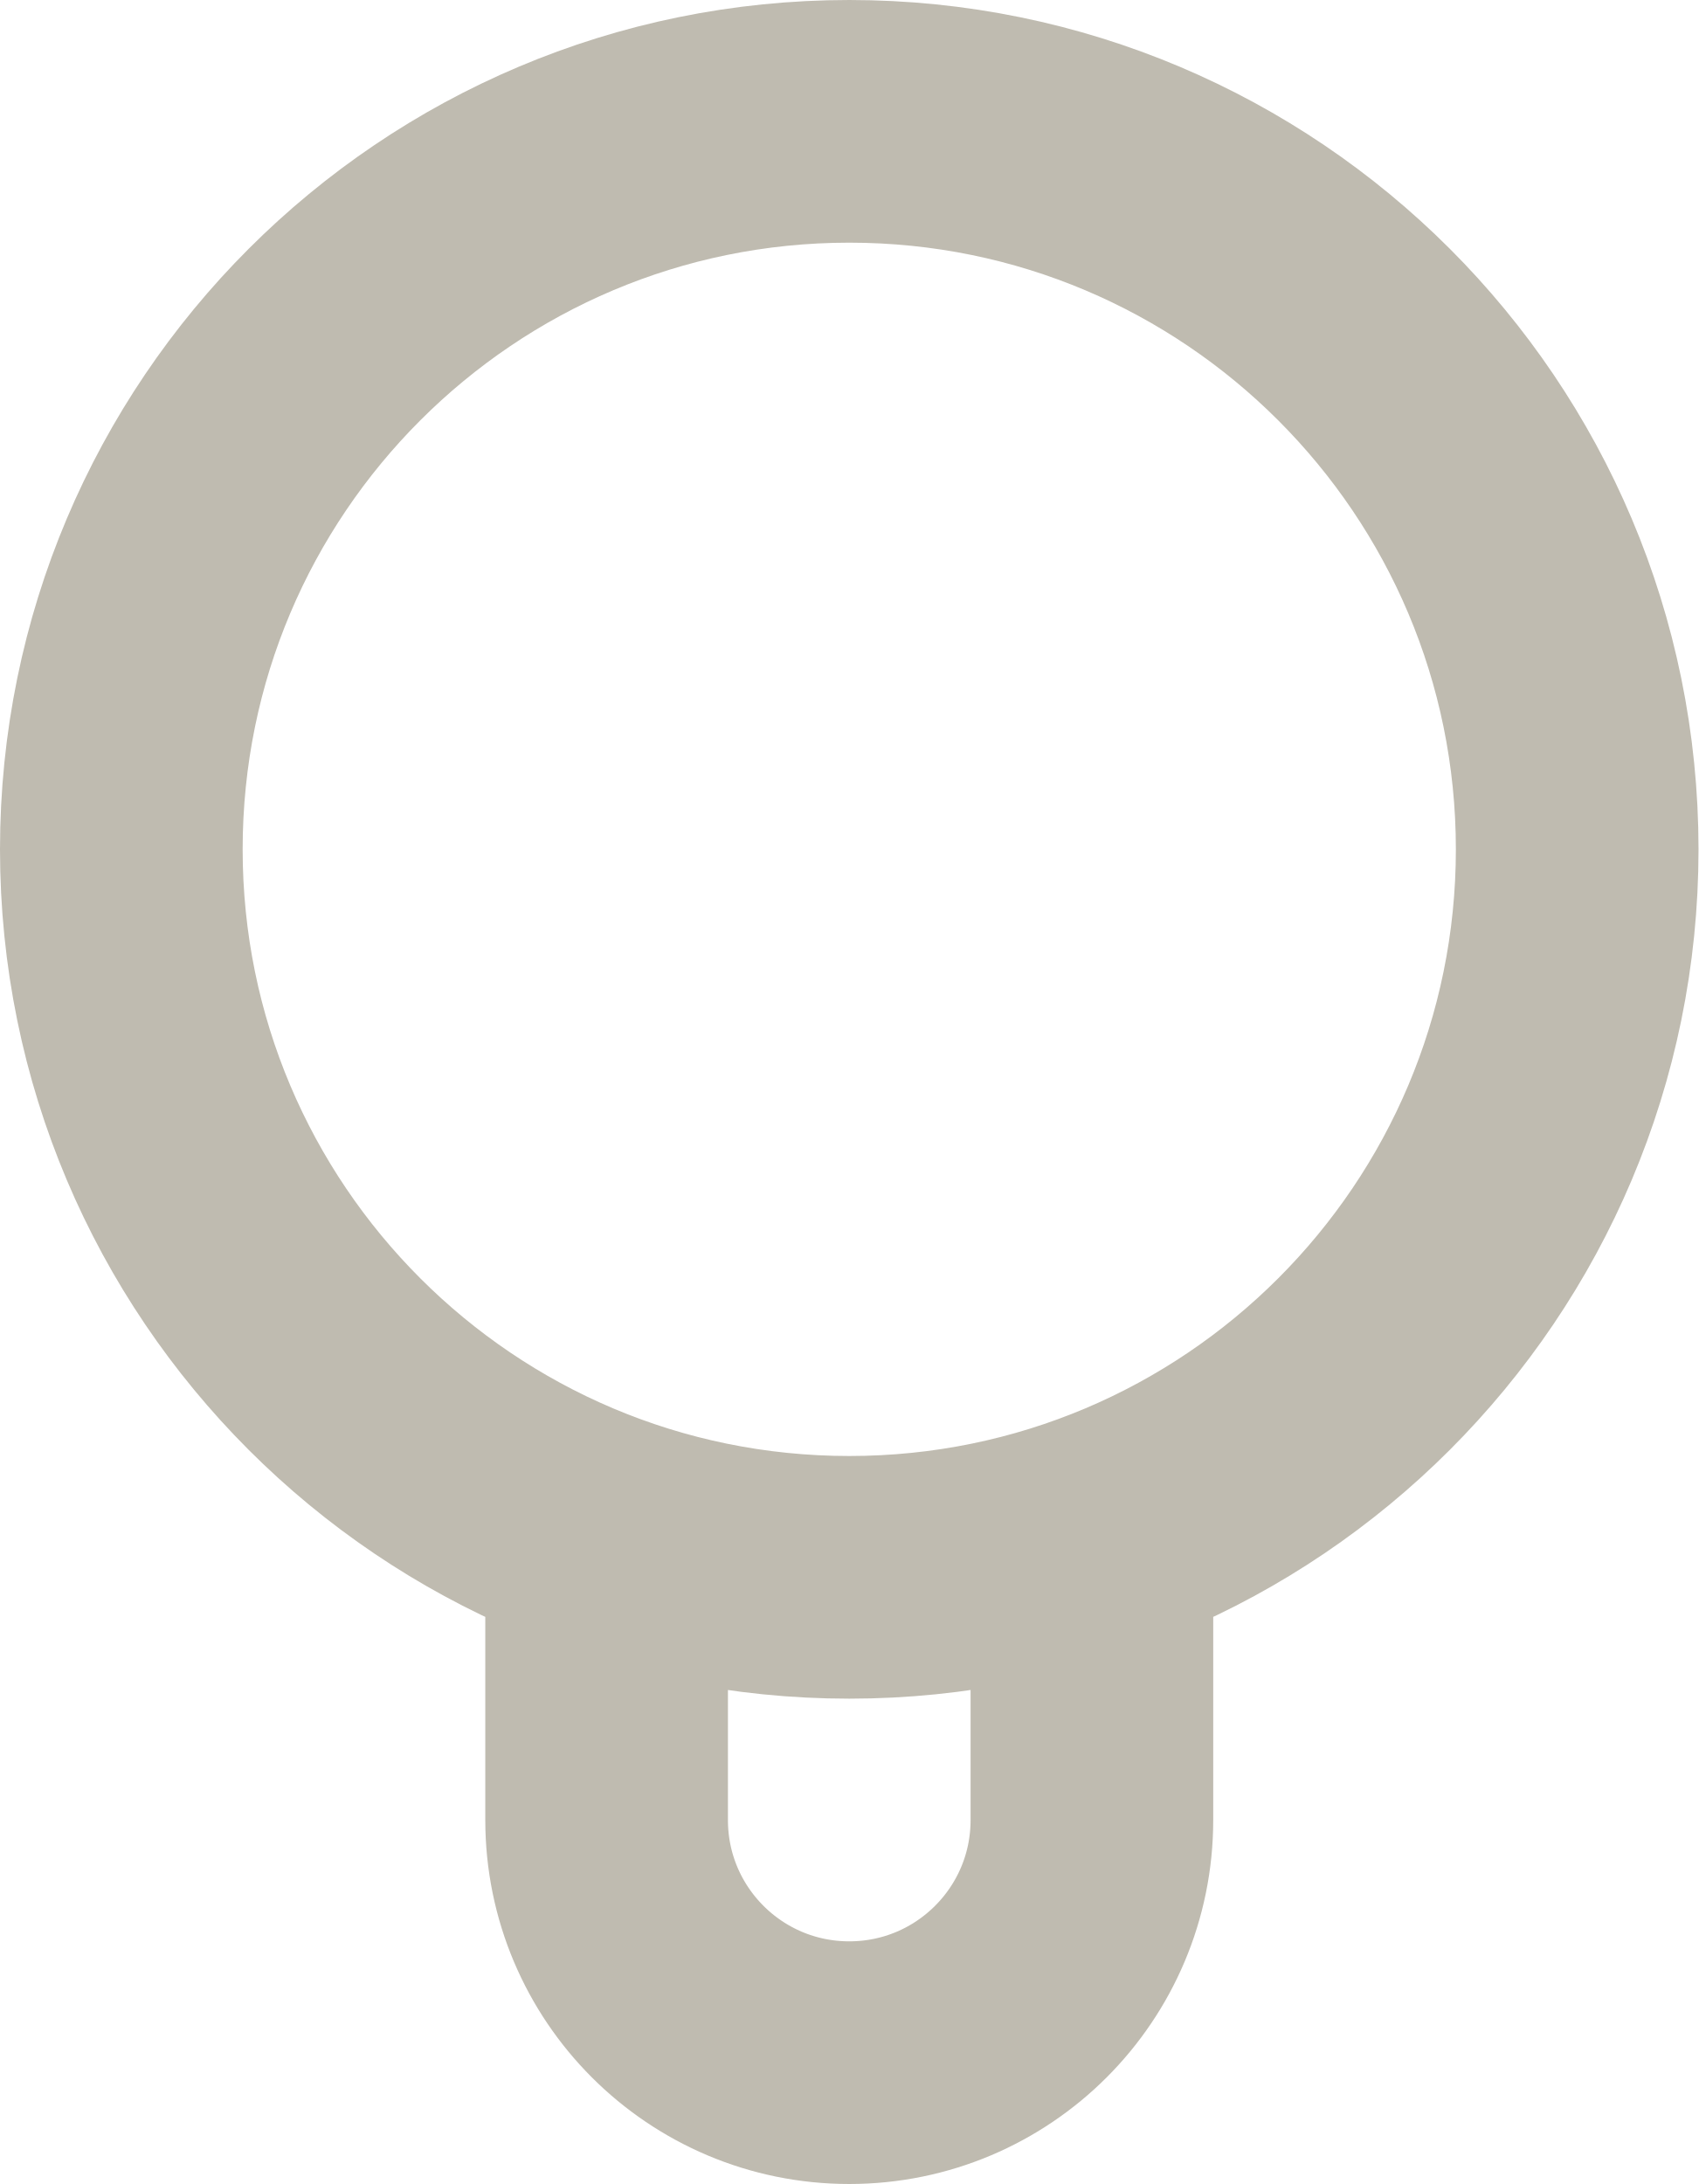
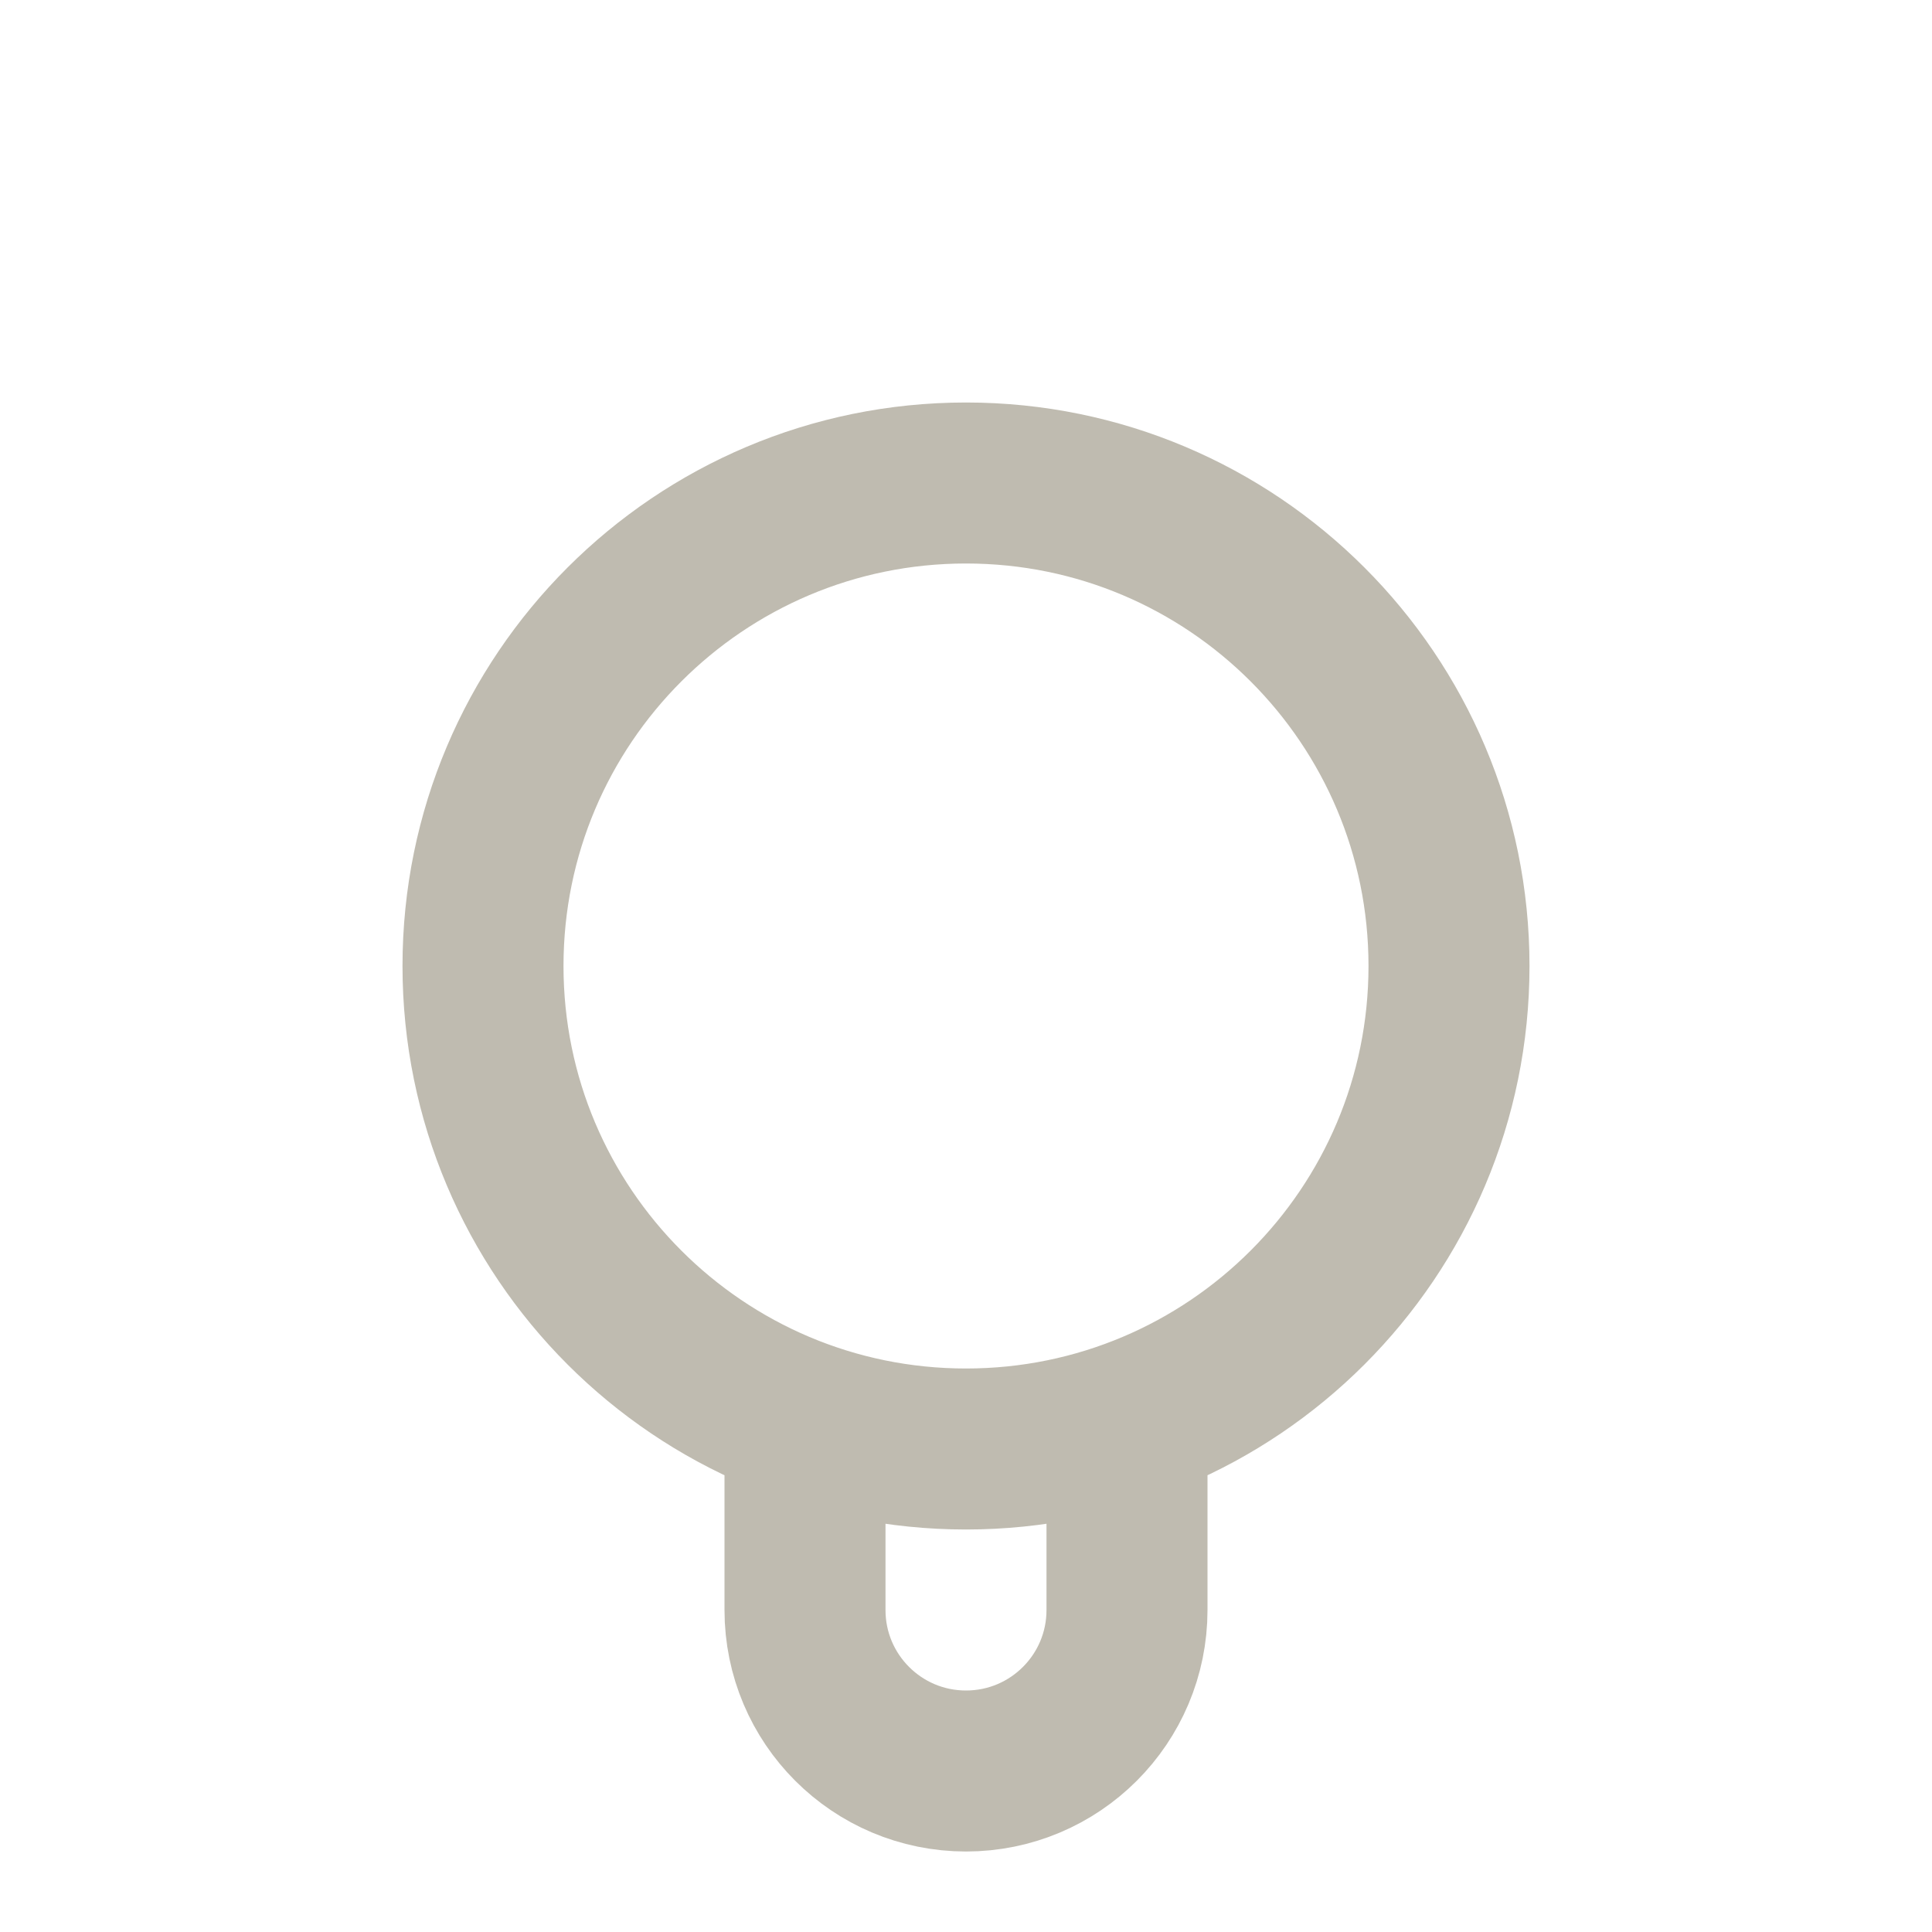
- <svg xmlns="http://www.w3.org/2000/svg" width="14" height="18" viewBox="0 0 14 18" fill="none">
-   <path d="M5 12.659V15C5 16.105 5.895 17 7 17C8.105 17 9 16.105 9 15V12.659M13 7C13 10.314 10.314 13 7 13C3.686 13 1 10.314 1 7C1 3.686 3.686 1 7 1C10.314 1 13 3.686 13 7Z" stroke="#BFBBB0" stroke-width="2" stroke-linecap="round" stroke-linejoin="round" />
+ <svg xmlns="http://www.w3.org/2000/svg" width="24" height="24" viewBox="0 0 24 24" fill="none">
+   <path d="M10 17.659V20C10 21.105 10.895 22 12 22C13.105 22 14 21.105 14 20V17.659M18 12C18 15.314 15.314 18 12 18C8.686 18 6 15.314 6 12C6 8.686 8.686 6 12 6C15.314 6 18 8.686 18 12Z" stroke="#BFBBB0" stroke-width="2" stroke-linecap="round" stroke-linejoin="round" />
</svg>
